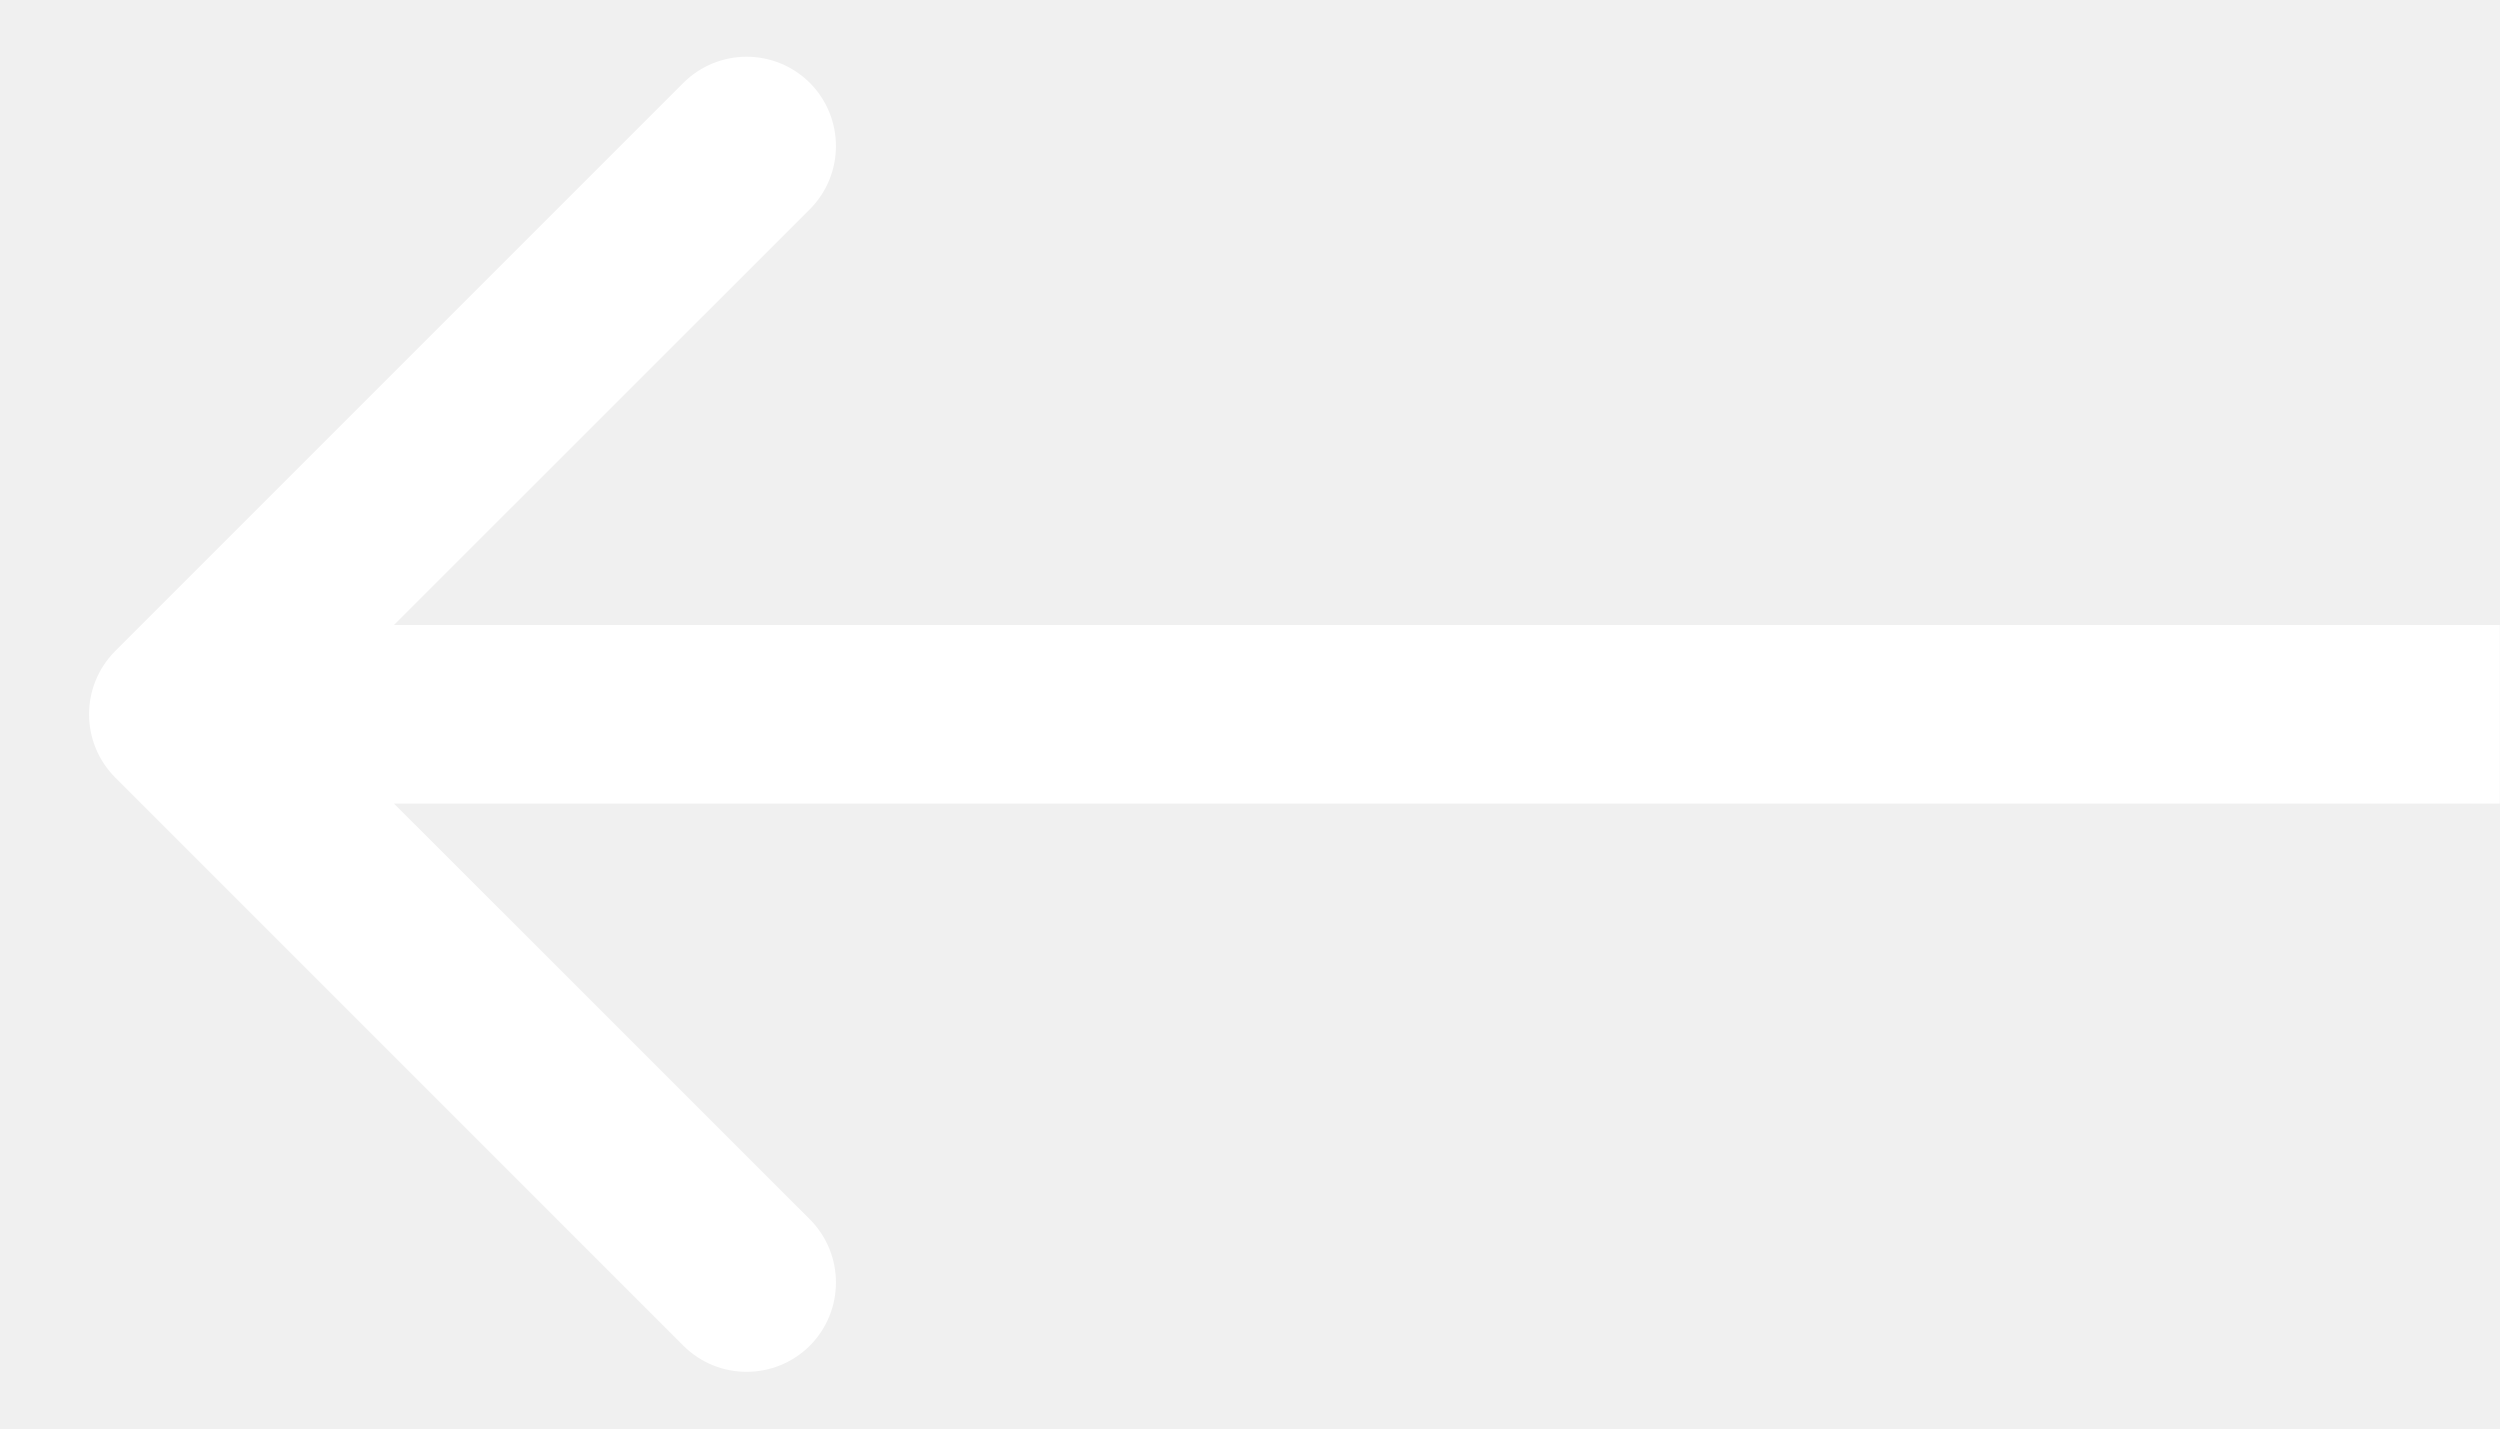
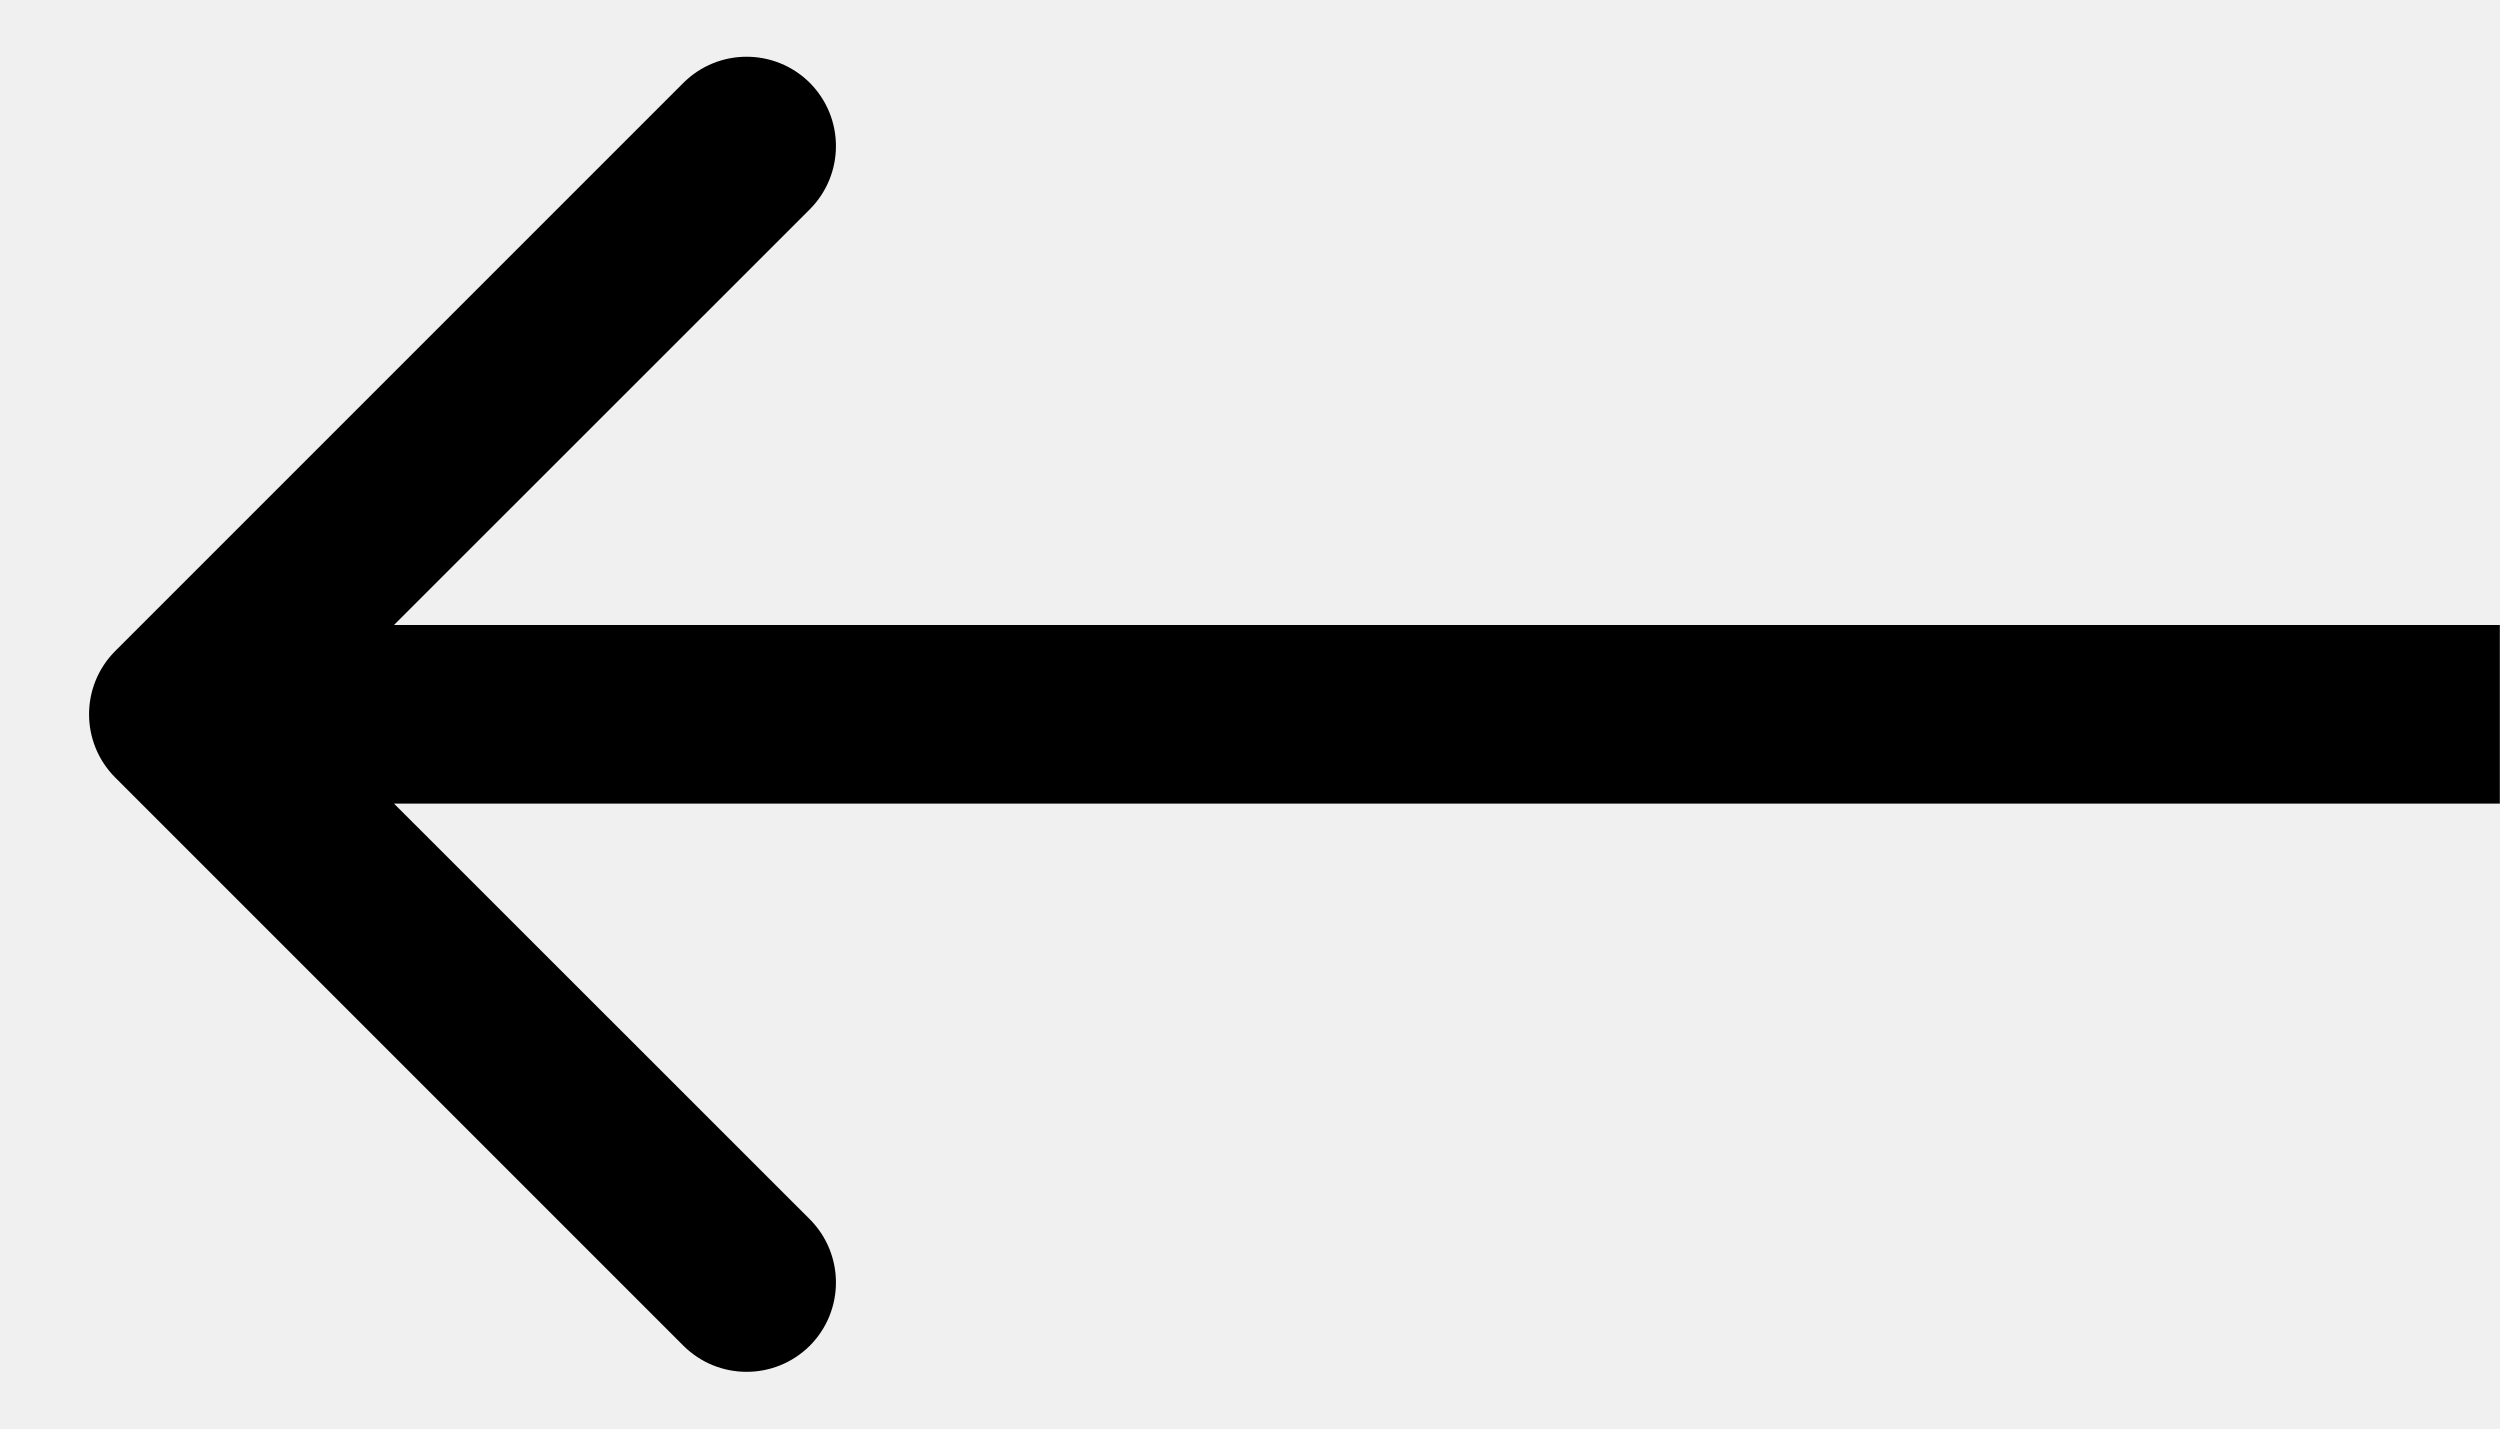
<svg xmlns="http://www.w3.org/2000/svg" width="14" height="8" viewBox="0 0 14 8" fill="none">
-   <path d="M0.645 4.354C0.45 4.158 0.45 3.842 0.645 3.646L3.827 0.464C4.023 0.269 4.339 0.269 4.535 0.464C4.73 0.66 4.73 0.976 4.535 1.172L1.706 4L4.535 6.828C4.73 7.024 4.73 7.34 4.535 7.536C4.339 7.731 4.023 7.731 3.827 7.536L0.645 4.354ZM13.999 4.5H0.999V3.5H13.999V4.5Z" fill="white" />
+   <path d="M0.645 4.354C0.45 4.158 0.45 3.842 0.645 3.646L3.827 0.464C4.023 0.269 4.339 0.269 4.535 0.464C4.73 0.66 4.73 0.976 4.535 1.172L1.706 4L4.535 6.828C4.73 7.024 4.73 7.34 4.535 7.536C4.339 7.731 4.023 7.731 3.827 7.536L0.645 4.354ZM13.999 4.5H0.999V3.5H13.999V4.5Z" fill="currentColor" />
</svg>
